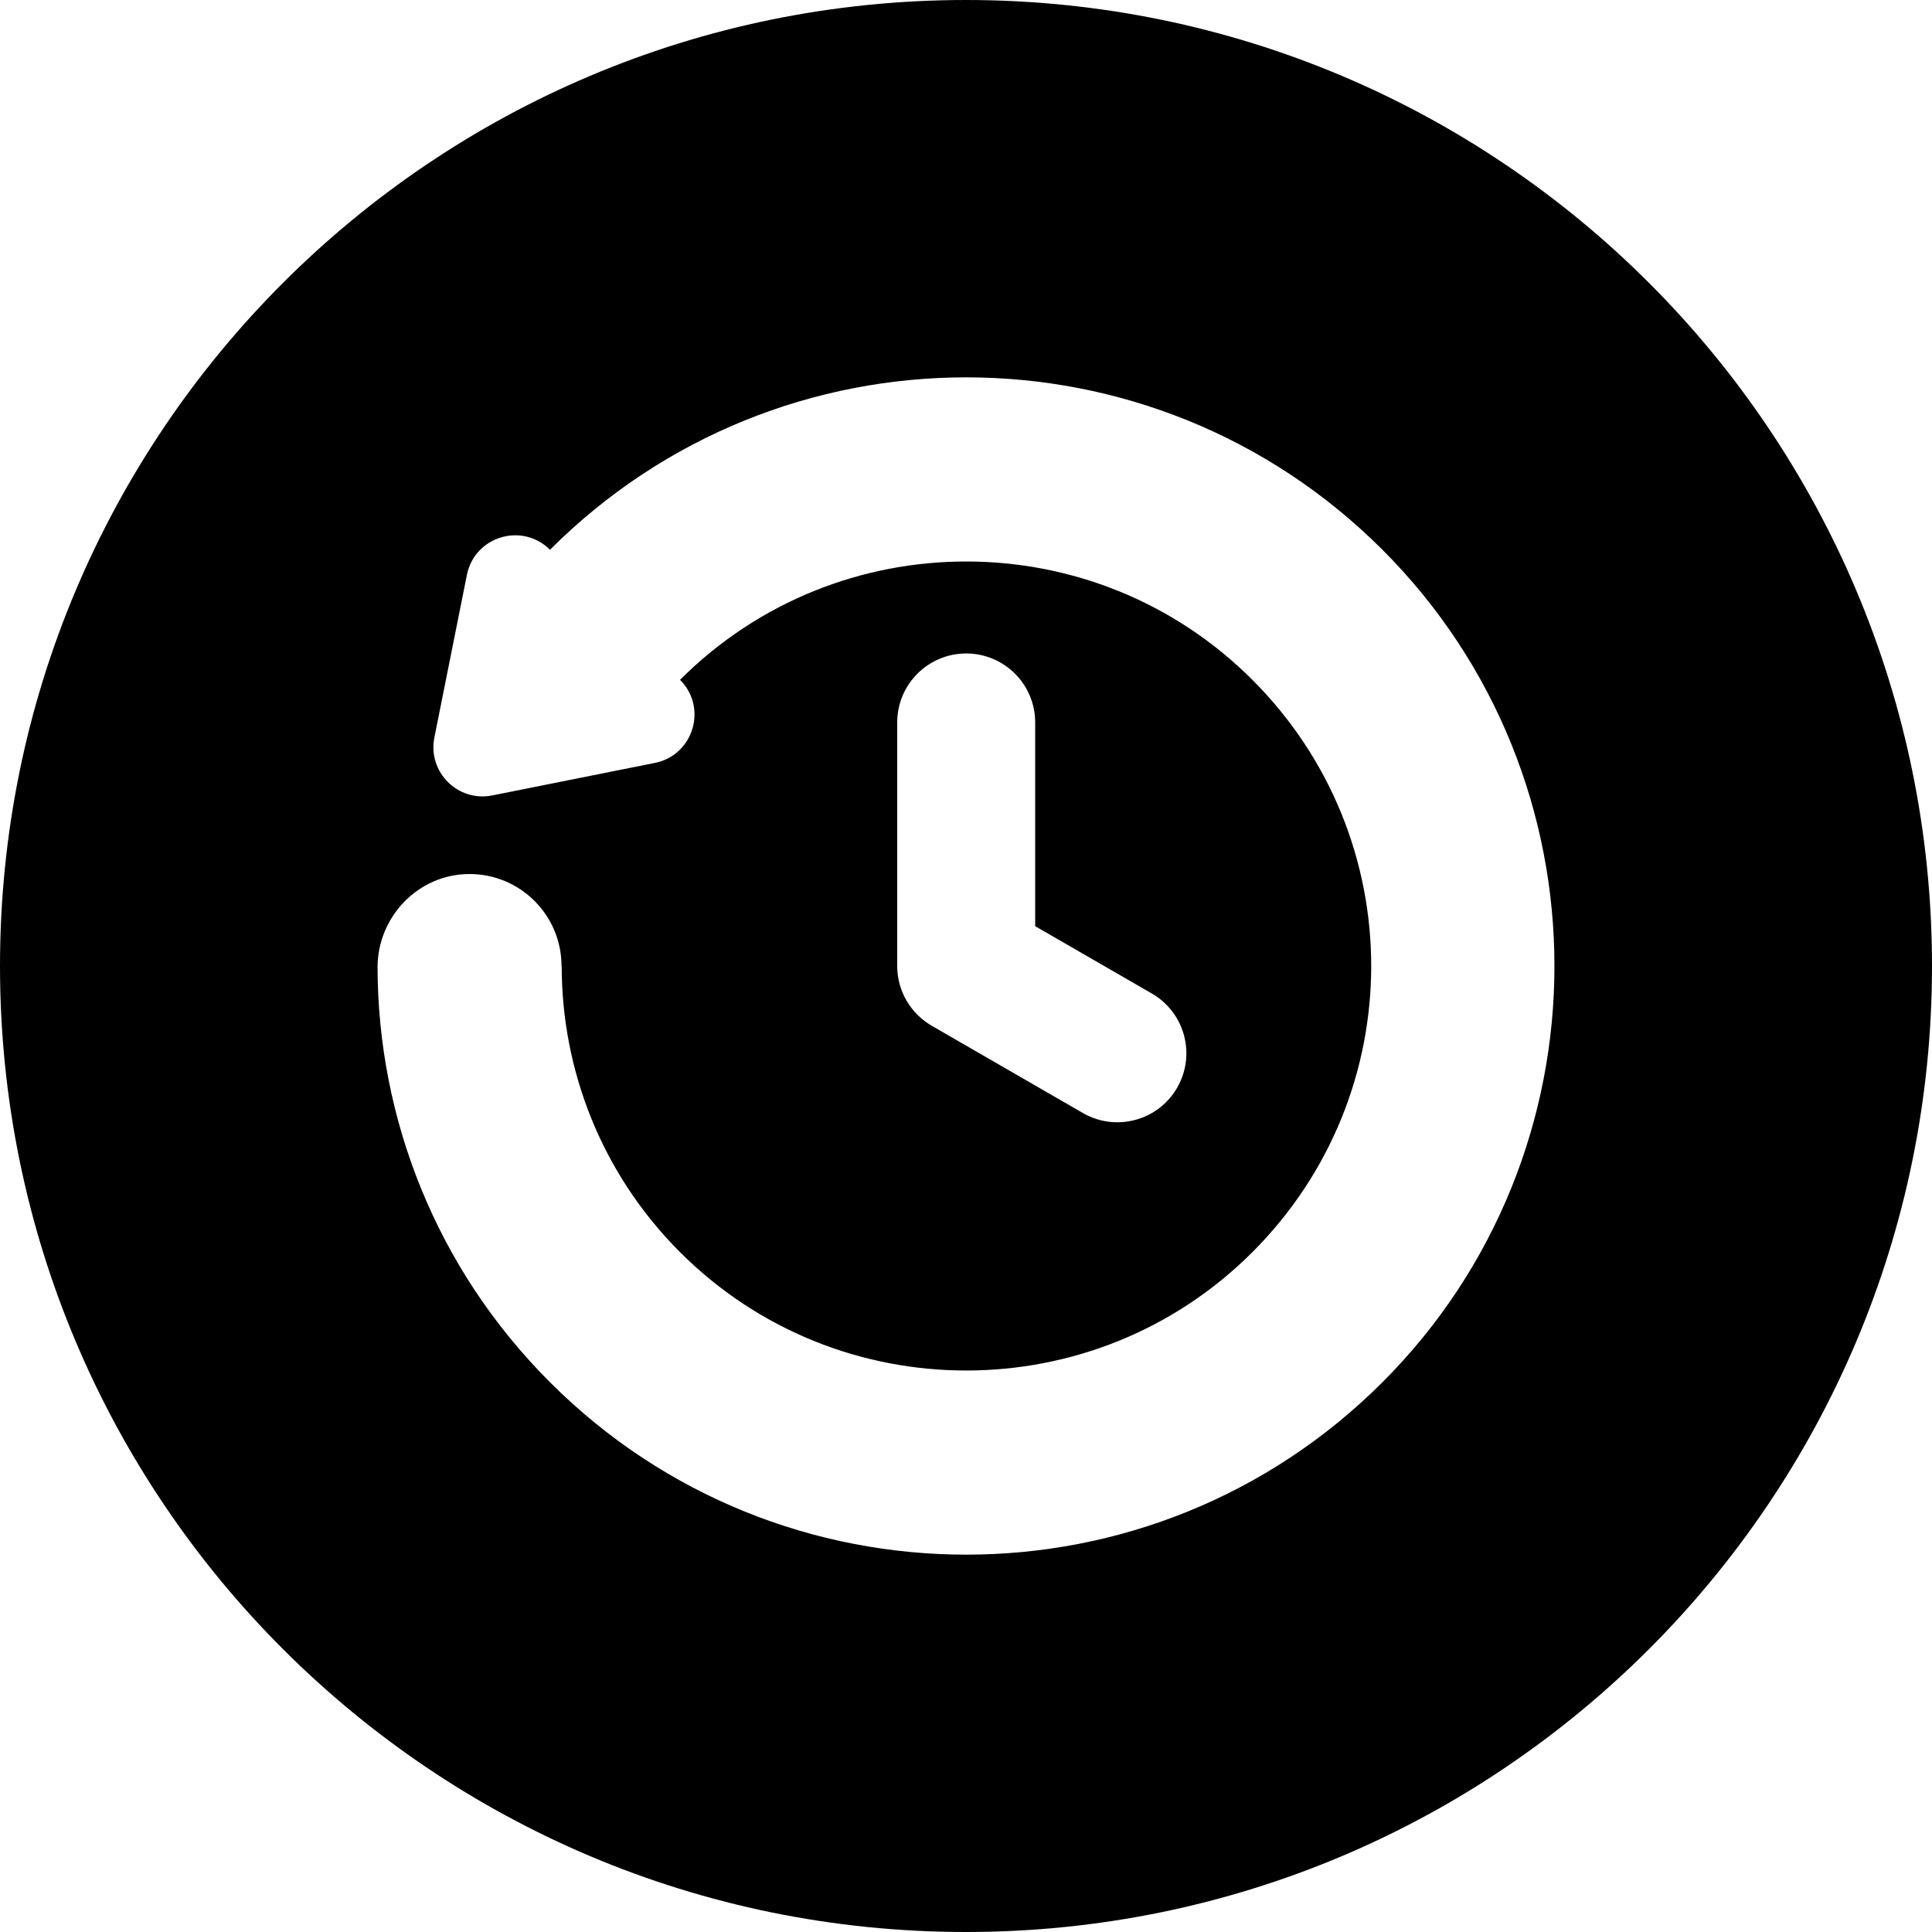
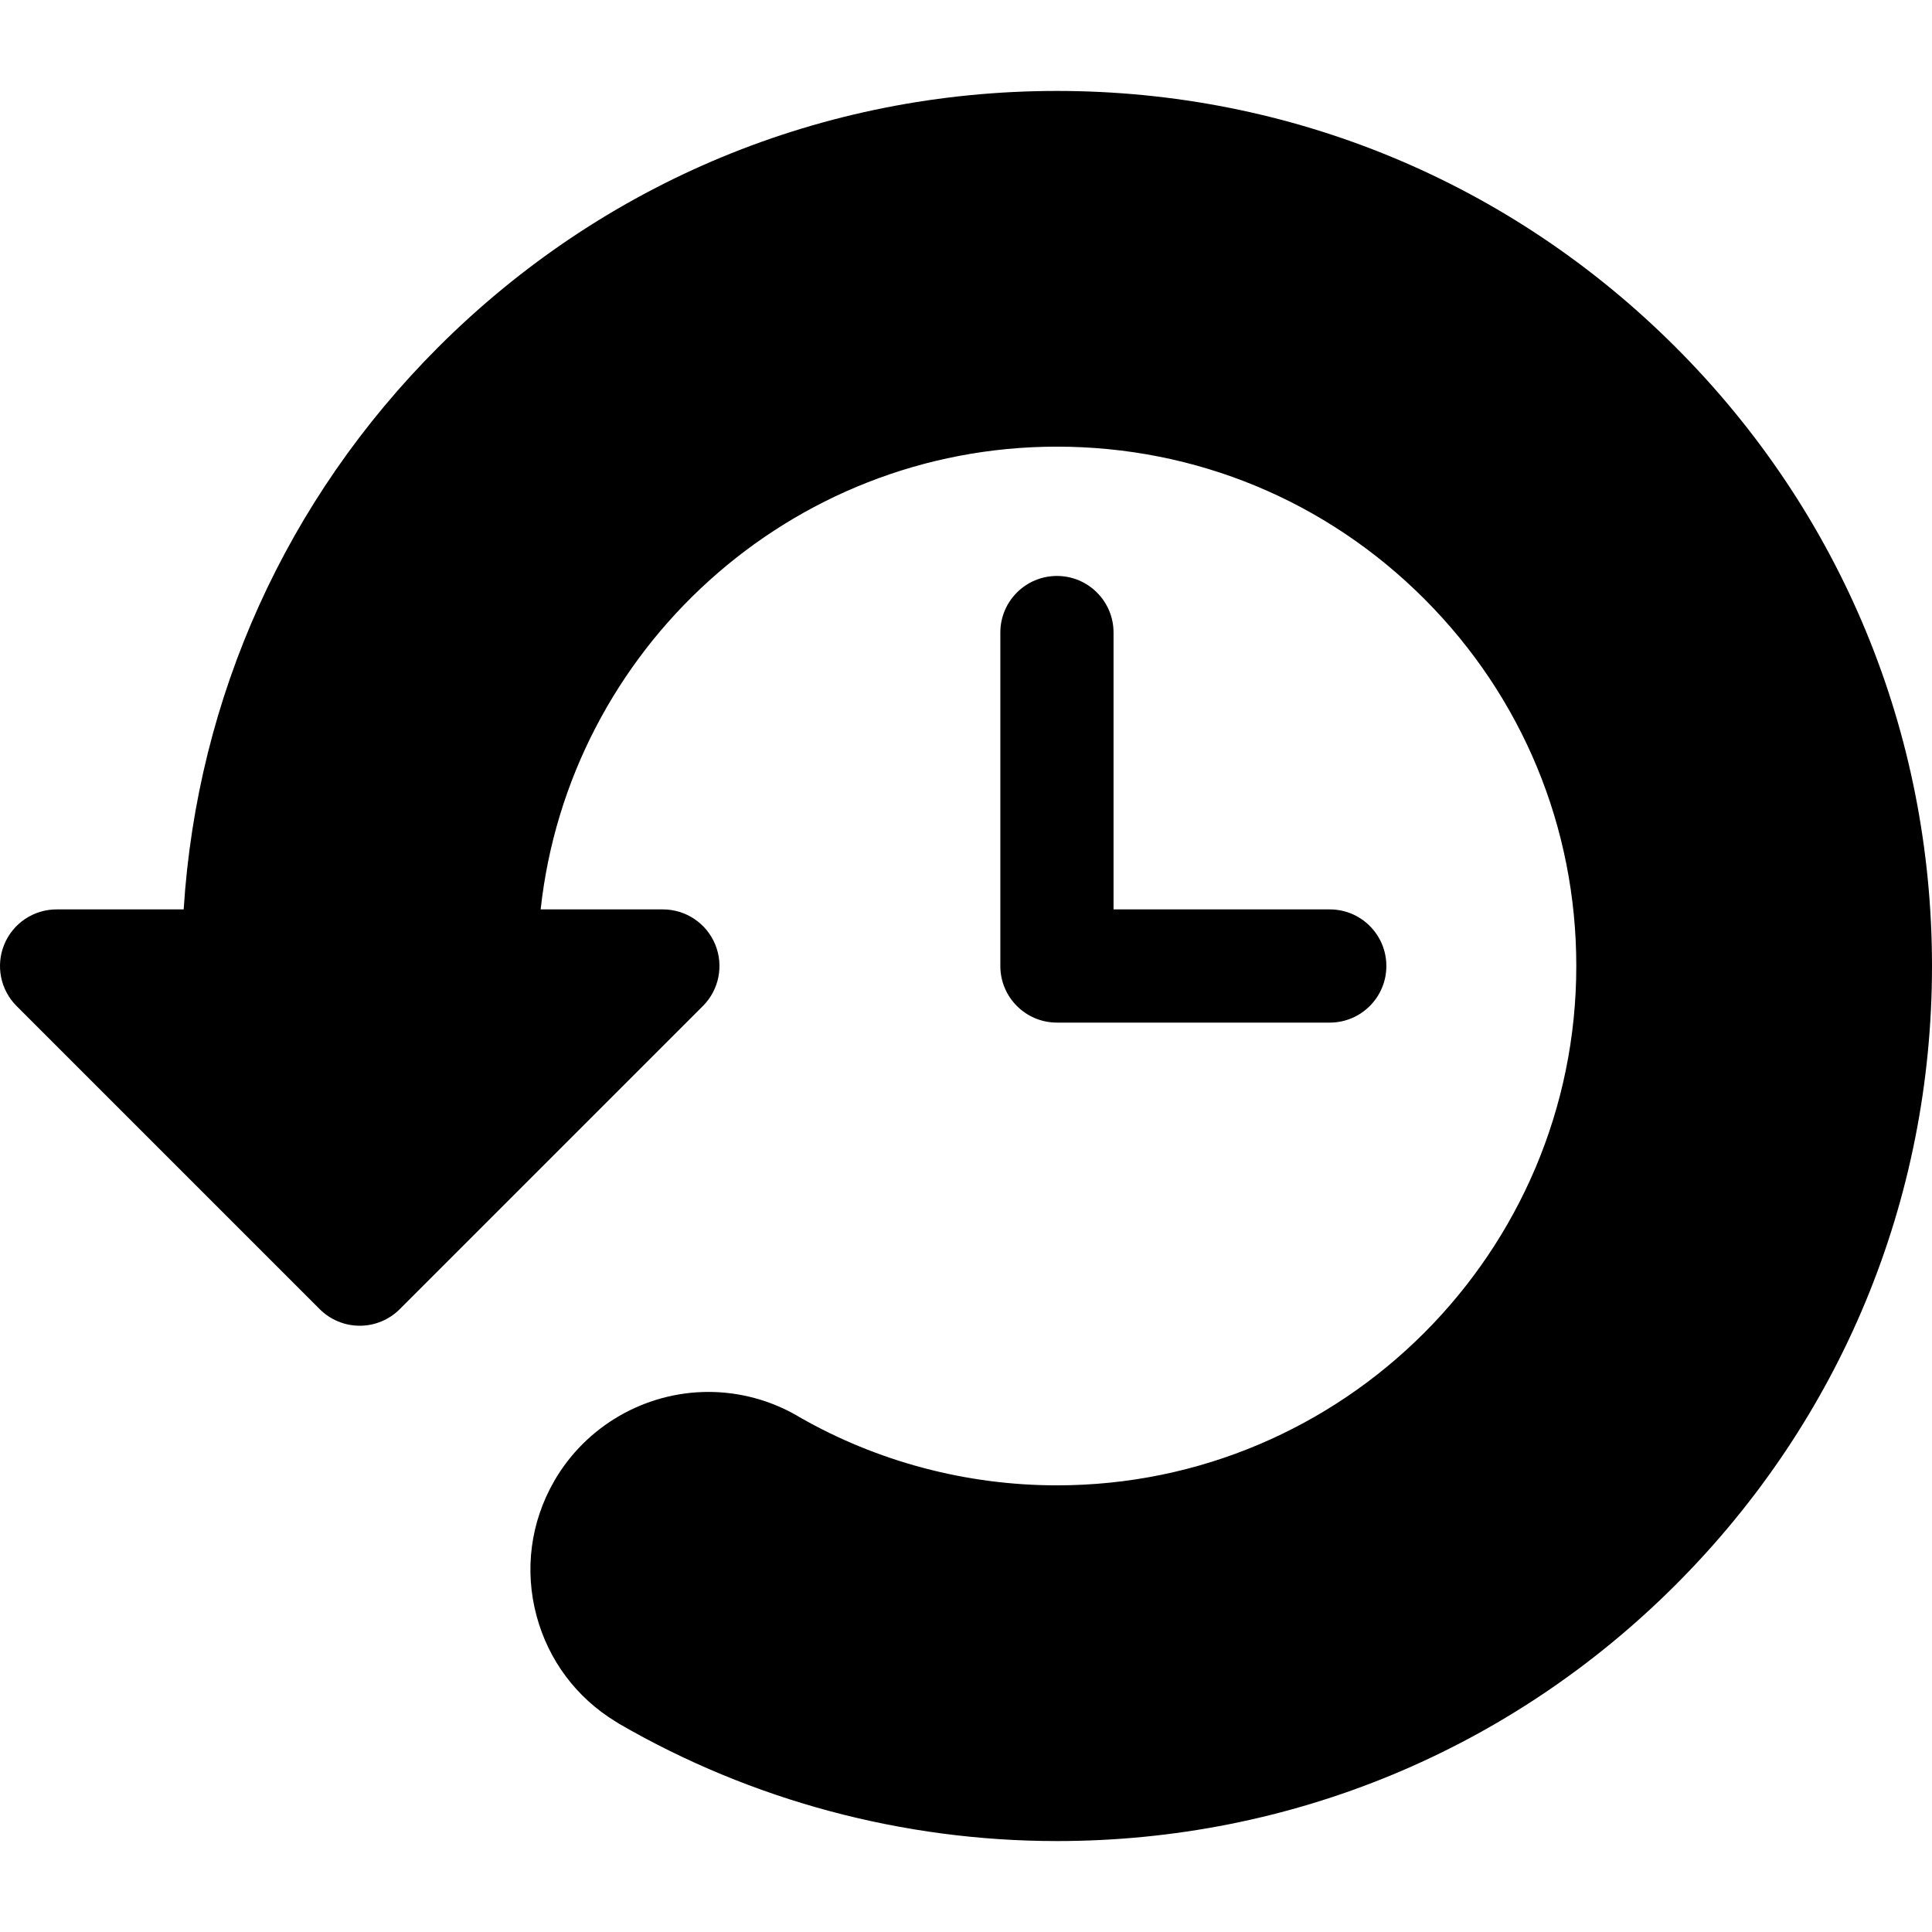
- <svg xmlns="http://www.w3.org/2000/svg" fill="#000000" width="800px" height="800px" viewBox="0 0 512 512" id="_x30_1" version="1.1" xml:space="preserve">
-   <path d="M256,0C114.615,0,0,114.615,0,256s114.615,256,256,256s256-114.615,256-256S397.385,0,256,0z M366.364,366.309  c-60.922,60.921-159.695,60.921-220.617,0c-30.342-30.342-45.572-70.073-45.691-109.841c-0.04-13.453,10.696-24.72,24.149-24.841  c13.565-0.123,24.601,10.837,24.601,24.374h0.05c0,27.464,10.454,54.929,31.363,75.837c41.817,41.817,109.857,41.817,151.674,0  c41.986-41.985,41.986-109.69,0-151.675c-41.817-41.817-109.857-41.816-151.674,0l0,0c7.367,7.367,3.551,19.973-6.666,22.016  l-43.089,8.618c-9.128,1.826-17.176-6.222-15.35-15.35l8.618-43.089c2.043-10.217,14.649-14.033,22.016-6.666v0  c60.922-60.922,159.695-60.922,220.617,0C427.137,206.463,427.137,305.537,366.364,366.309z M305.26,263.299  c8.744,5.048,11.74,16.229,6.691,24.973v0c-5.048,8.744-16.229,11.74-24.973,6.691l-40.064-23.131l0.001-0.002  c-5.463-3.161-9.142-9.064-9.142-15.83v-64.543c0-10.096,8.185-18.281,18.281-18.281h0c10.096,0,18.281,8.185,18.281,18.281v53.989  L305.26,263.299z" />
+ <svg xmlns="http://www.w3.org/2000/svg" id="Layer_1" enable-background="new 0 0 512 512" viewBox="0 0 512 512">
+   <g>
+     <path d="m280.1 152.633c-8.284 0-15 6.716-15 15v88.367c0 8.284 6.716 15 15 15h72.3c8.284 0 15-6.716 15-15s-6.716-15-15-15h-57.3v-73.367c0-8.284-6.716-15-15-15z" />
+     <path d="m444.079 92.024c-43.802-43.801-102.037-67.924-163.979-67.924s-120.176 24.122-163.976 67.922c-40.248 40.249-63.88 92.678-67.449 148.978h-33.675c-6.067 0-11.537 3.654-13.858 9.26-2.321 5.605-1.038 12.057 3.251 16.347l80.333 80.334c2.813 2.813 6.628 4.394 10.607 4.394 3.978 0 7.793-1.58 10.606-4.394l80.334-80.334c4.29-4.29 5.573-10.741 3.252-16.347-2.322-5.605-7.792-9.26-13.858-9.26h-32.388c7.497-68.862 65.997-122.633 136.821-122.633 36.764 0 71.326 14.316 97.321 40.312 25.996 25.995 40.313 60.558 40.313 97.321 0 75.891-61.742 137.633-137.634 137.633-23.982 0-47.582-6.26-68.221-18.075-.188-.12-.385-.24-.595-.362-7.162-4.135-15.301-6.32-23.538-6.32-16.8 0-32.451 9.03-40.846 23.568-6.296 10.903-7.969 23.606-4.71 35.767 3.156 11.78 10.574 21.687 20.946 28.016.318.219.647.427.987.623 35.107 20.313 75.211 31.05 115.977 31.05 61.943 0 120.178-24.122 163.979-67.922s67.921-102.035 67.921-163.978-24.122-120.178-67.921-163.976z" />
+   </g>
</svg>
